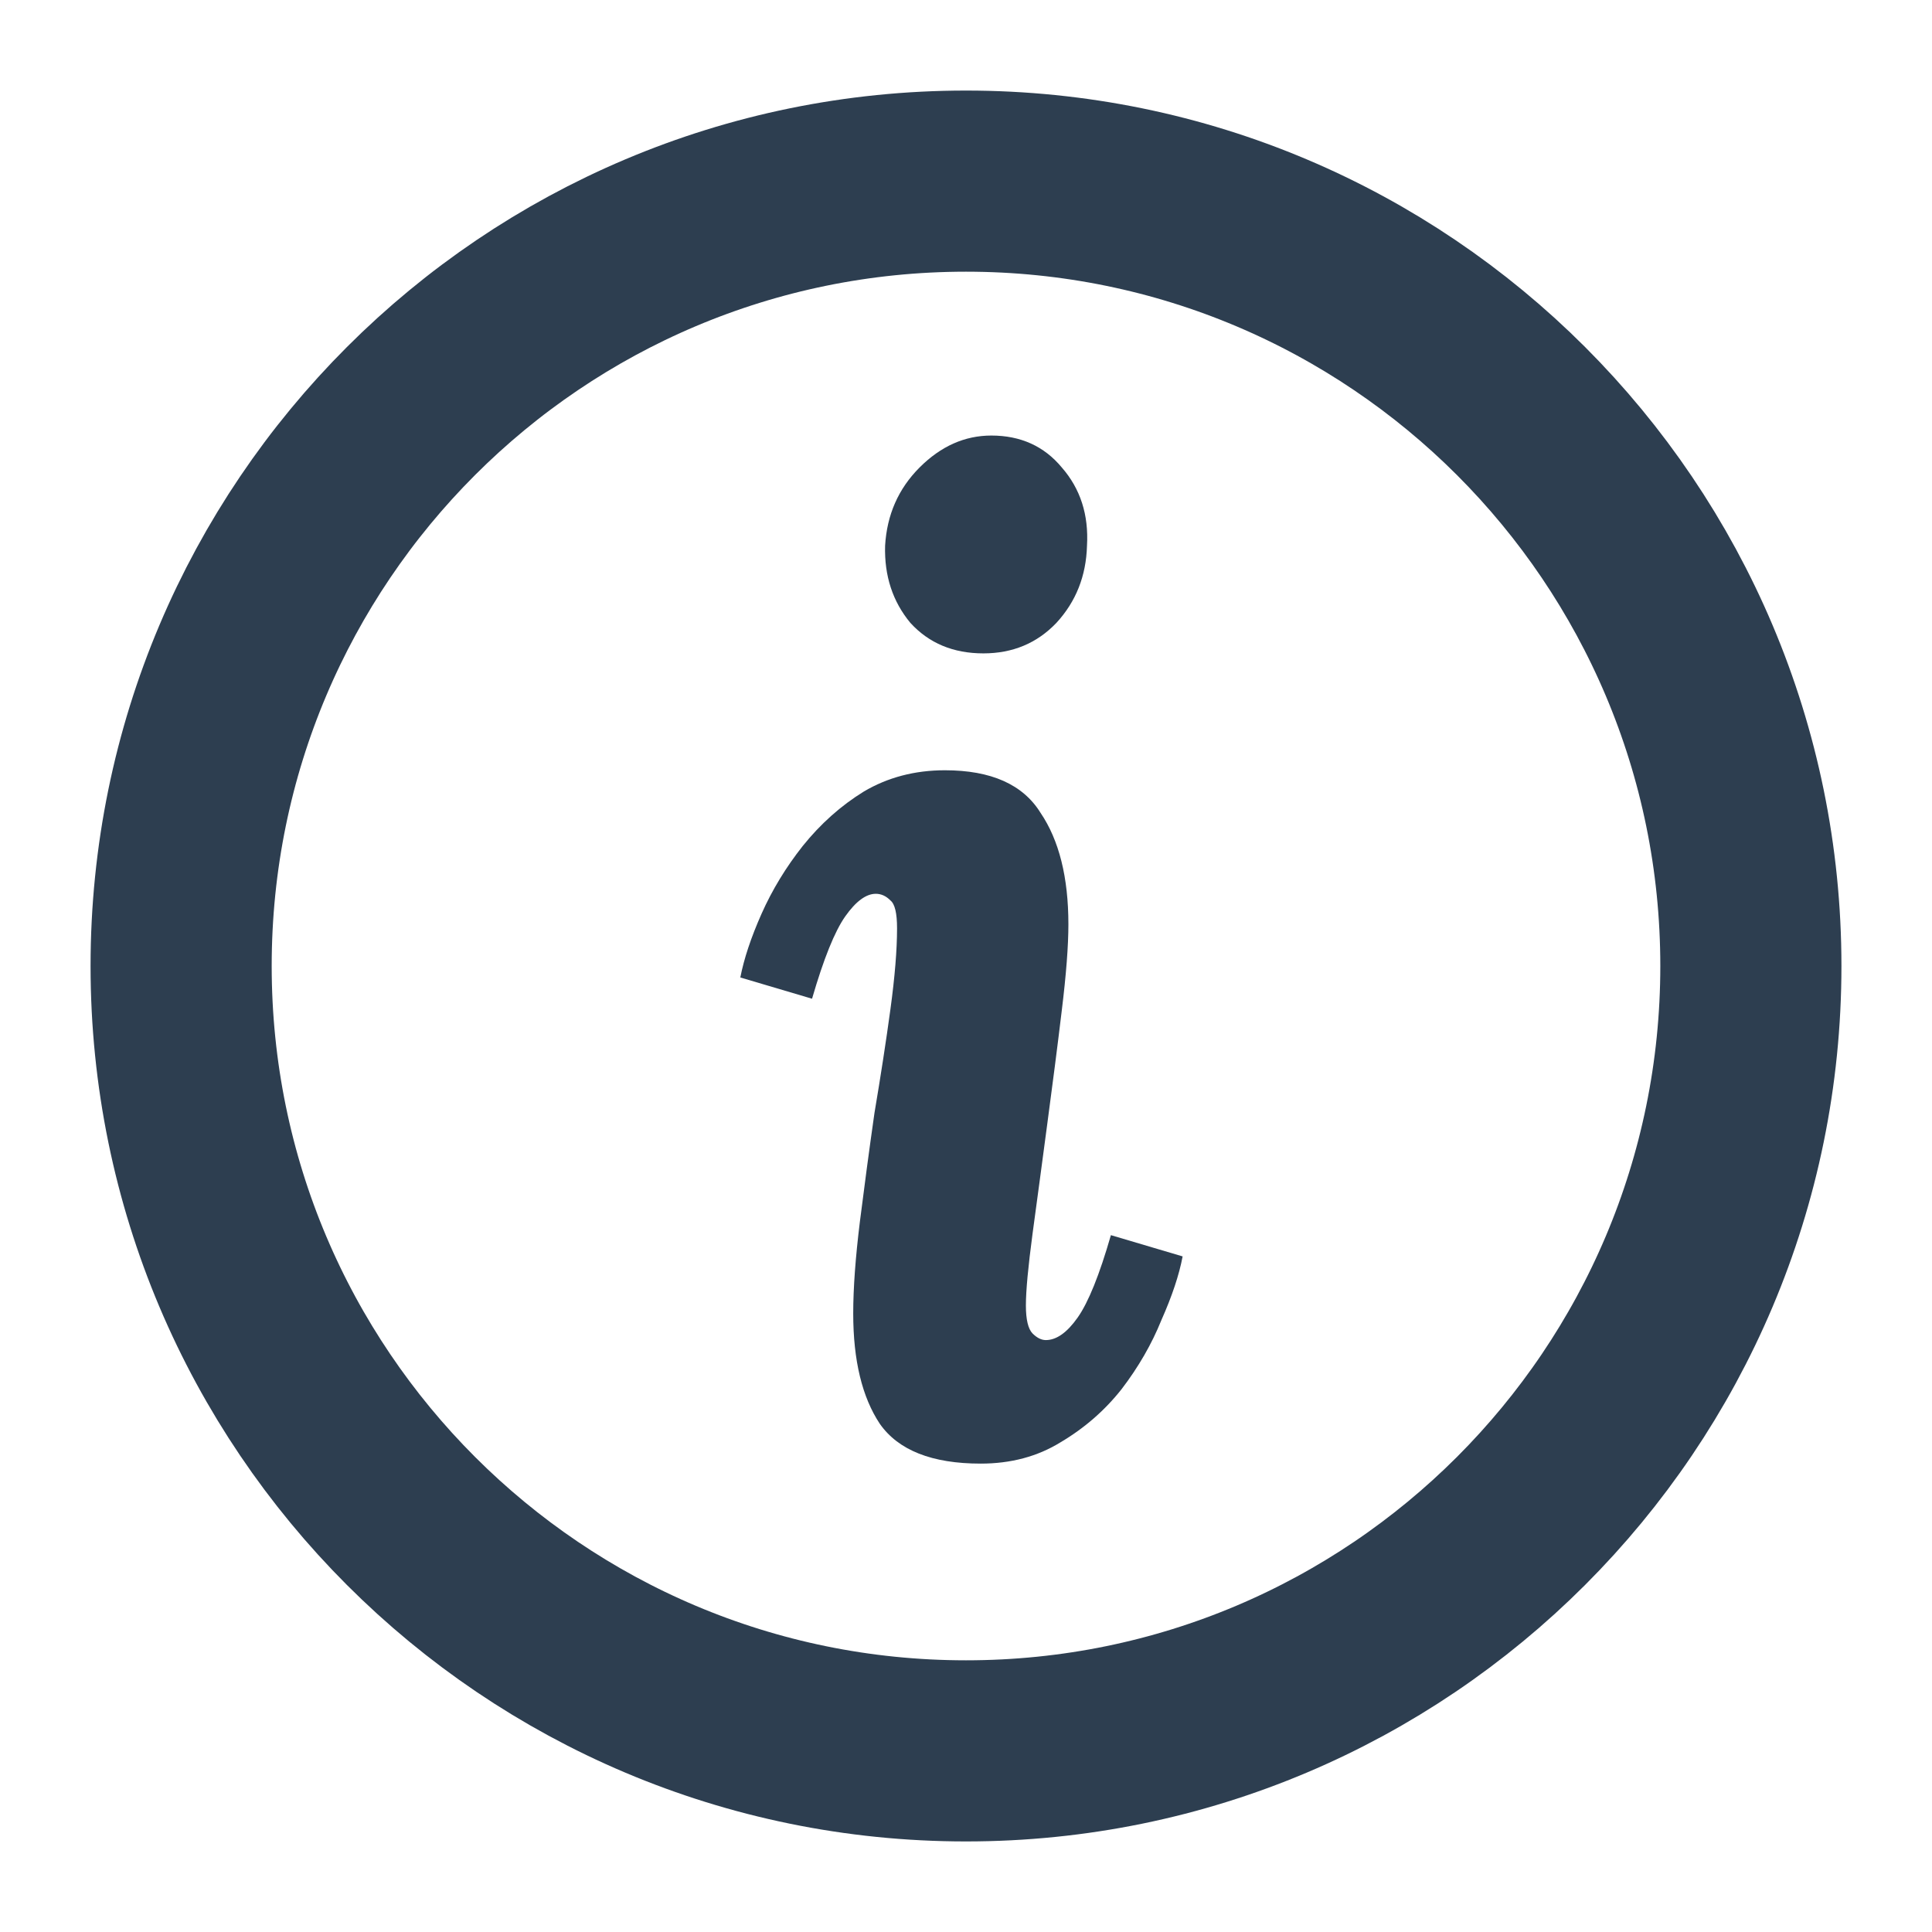
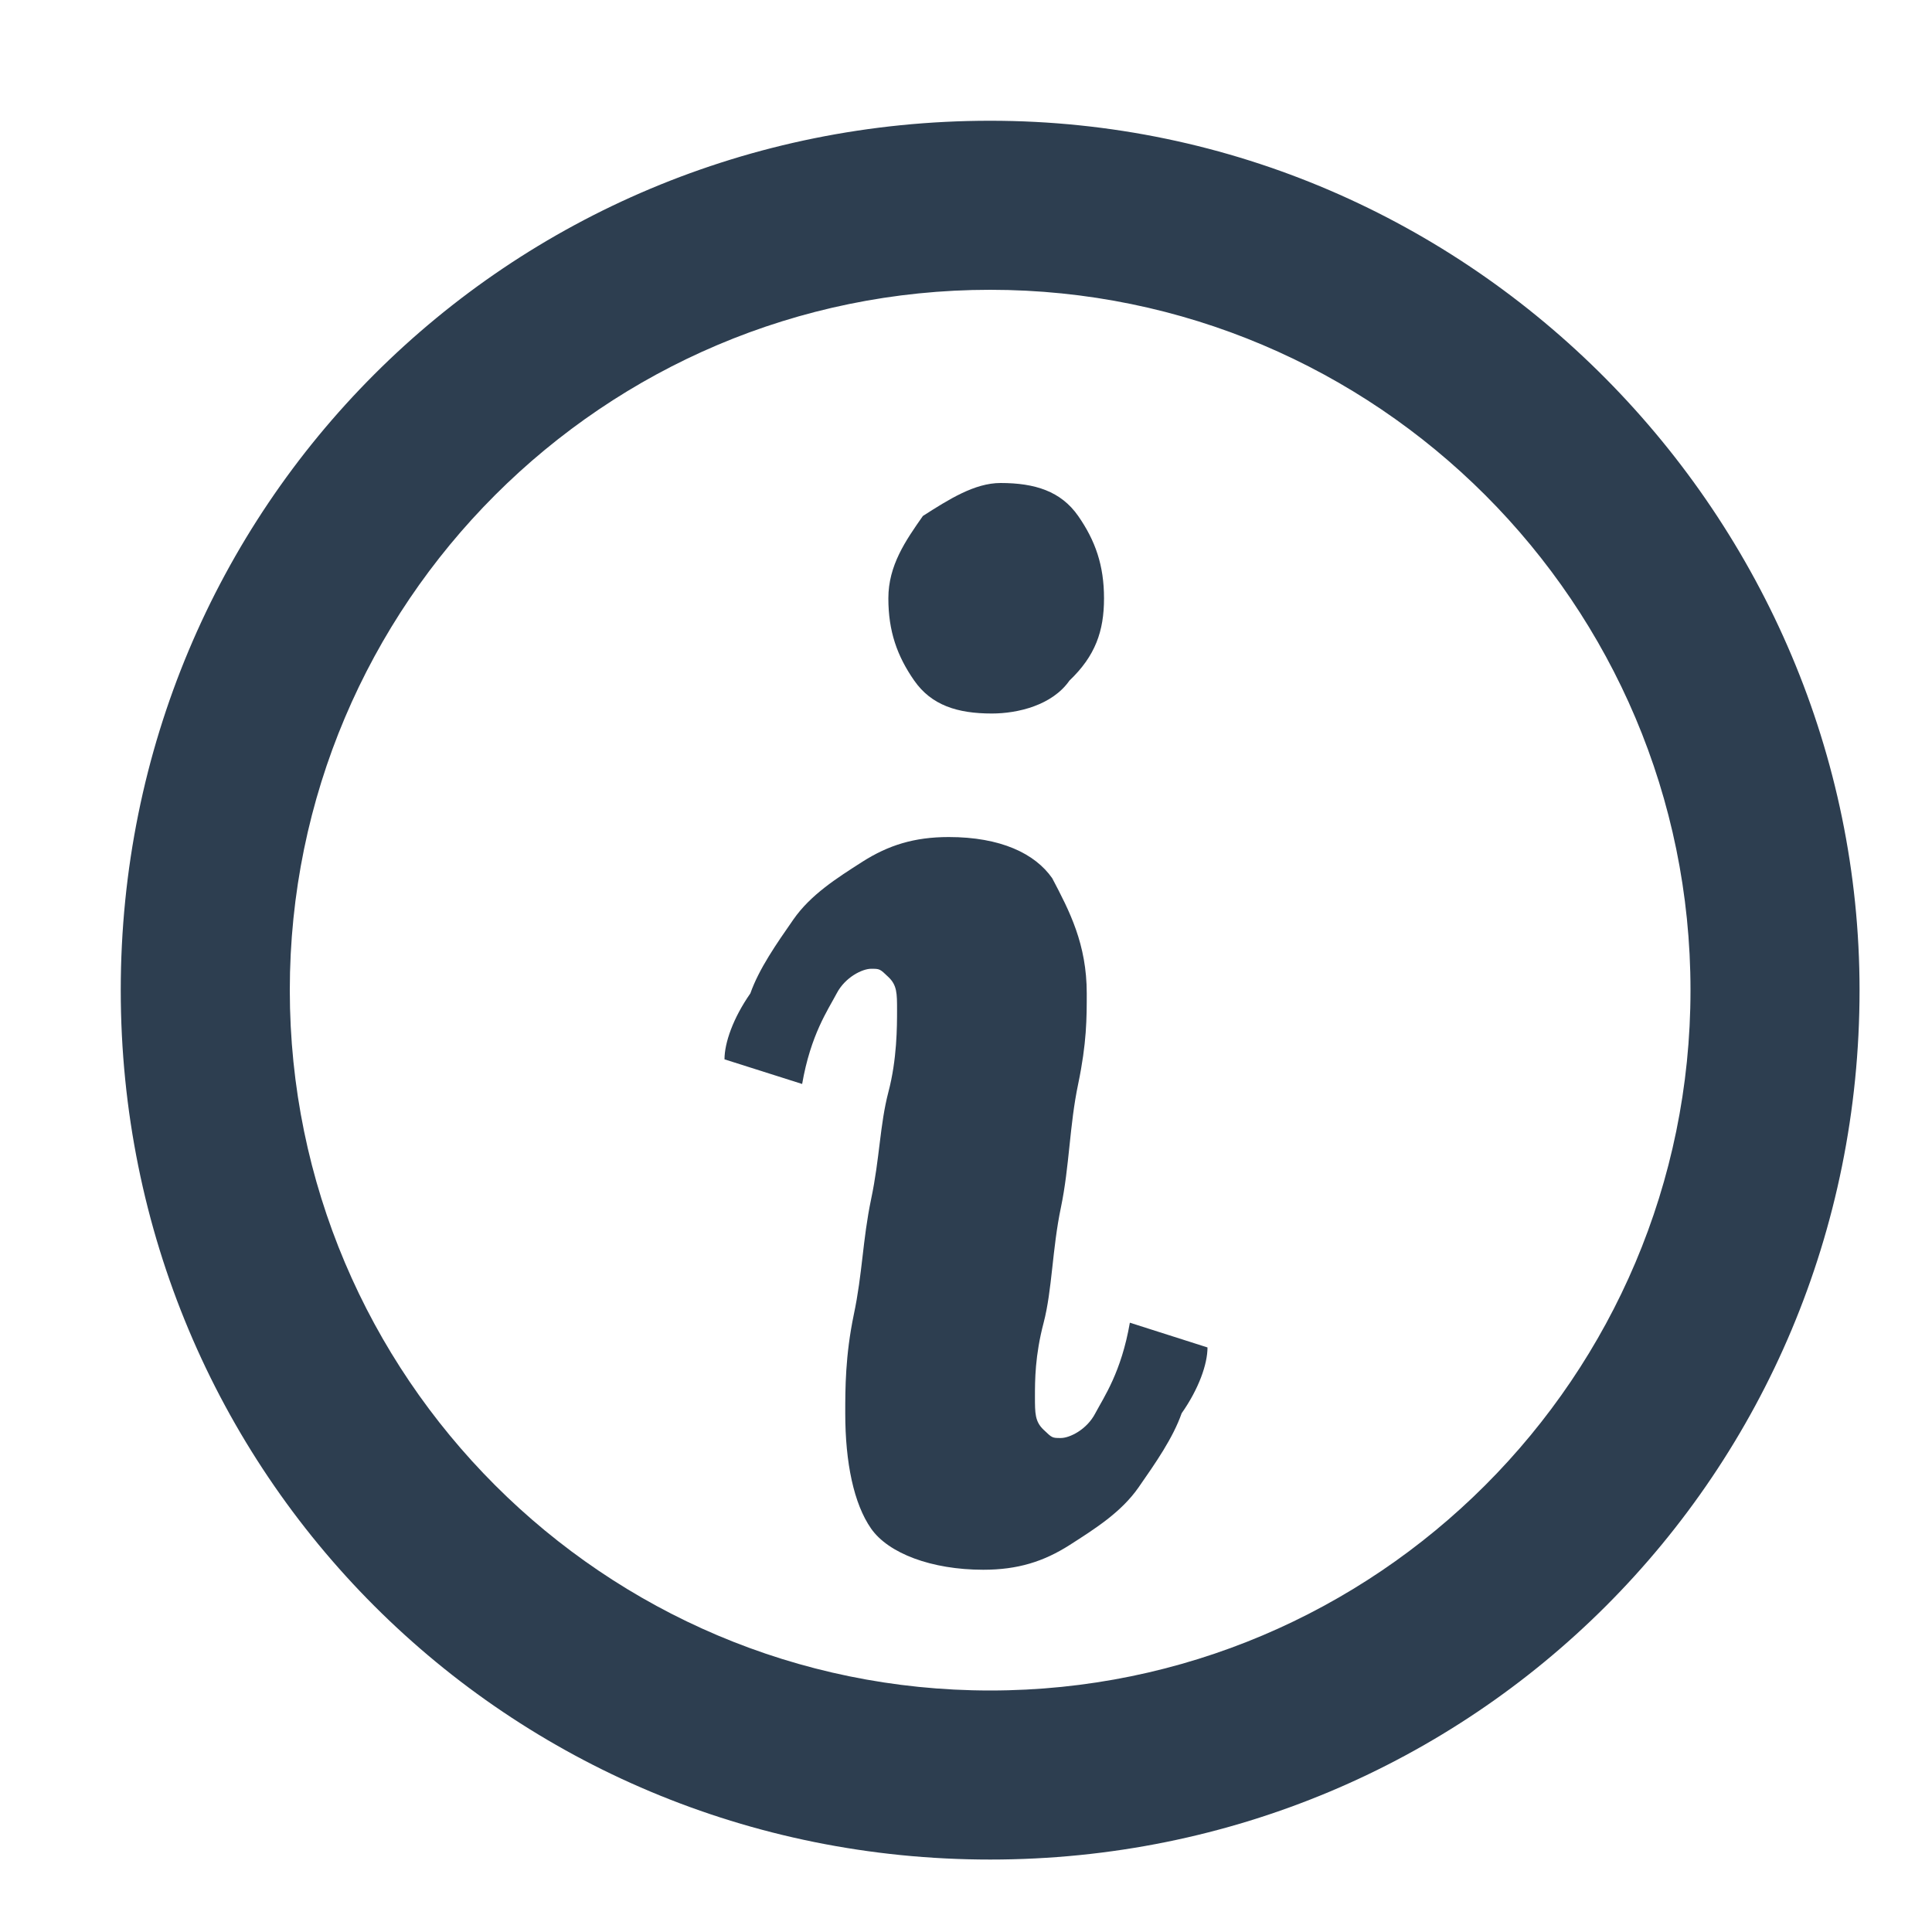
<svg xmlns="http://www.w3.org/2000/svg" width="16" height="16" viewBox="0 0 16 16" fill="none">
-   <circle cx="8" cy="8" r="6.5" stroke="#2D3E50" stroke-width="1.5" />
-   <path d="M8.21 3.607C8.452 3.607 8.647 3.695 8.793 3.871C8.947 4.047 9.017 4.263 9.002 4.52C8.995 4.769 8.911 4.982 8.749 5.158C8.588 5.327 8.386 5.411 8.144 5.411C7.895 5.411 7.693 5.327 7.539 5.158C7.393 4.982 7.323 4.769 7.33 4.52C7.345 4.263 7.44 4.047 7.616 3.871C7.792 3.695 7.99 3.607 8.21 3.607ZM7.825 6.379C8.207 6.379 8.471 6.496 8.617 6.731C8.771 6.958 8.848 7.266 8.848 7.655C8.848 7.831 8.83 8.069 8.793 8.37C8.757 8.671 8.716 8.986 8.672 9.316C8.628 9.646 8.588 9.947 8.551 10.218C8.515 10.489 8.496 10.687 8.496 10.812C8.496 10.929 8.515 11.006 8.551 11.043C8.588 11.08 8.625 11.098 8.661 11.098C8.749 11.098 8.837 11.036 8.925 10.911C9.013 10.786 9.105 10.559 9.2 10.229L9.794 10.405C9.765 10.559 9.706 10.735 9.618 10.933C9.538 11.131 9.428 11.322 9.288 11.505C9.149 11.681 8.98 11.828 8.782 11.945C8.592 12.062 8.372 12.121 8.122 12.121C7.719 12.121 7.44 12.011 7.286 11.791C7.14 11.571 7.066 11.267 7.066 10.878C7.066 10.665 7.085 10.412 7.121 10.119C7.158 9.826 7.198 9.525 7.242 9.217C7.294 8.909 7.338 8.623 7.374 8.359C7.411 8.088 7.429 7.864 7.429 7.688C7.429 7.563 7.411 7.486 7.374 7.457C7.338 7.42 7.297 7.402 7.253 7.402C7.173 7.402 7.088 7.464 7 7.589C6.912 7.714 6.821 7.941 6.725 8.271L6.131 8.095C6.161 7.941 6.219 7.765 6.307 7.567C6.395 7.369 6.509 7.182 6.648 7.006C6.795 6.823 6.964 6.672 7.154 6.555C7.352 6.438 7.576 6.379 7.825 6.379Z" fill="#2D3E50" />
+   <path d="M8.2 15.4C4.2 15.4 1 12.2 1 8.2C1 4.2 4.2 1 8.2 1C12.2 1 15.4 4.3 15.4 8.2C15.4 12.2 12.2 15.4 8.2 15.4ZM8.2 2.4C5 2.4 2.4 5 2.4 8.2C2.4 11.4 5 14 8.2 14C11.4 14 14 11.4 14 8.2C14 5 11.4 2.4 8.2 2.4Z" fill="#2D3E50" />
+   <path d="M8.286 4C8.571 4 8.786 4.068 8.929 4.273C9.071 4.477 9.143 4.682 9.143 4.955C9.143 5.227 9.071 5.432 8.857 5.636C8.714 5.841 8.429 5.909 8.214 5.909C7.929 5.909 7.714 5.841 7.571 5.636C7.429 5.432 7.357 5.227 7.357 4.955C7.357 4.682 7.5 4.477 7.643 4.273C7.857 4.136 8.071 4 8.286 4ZM7.857 6.932C8.286 6.932 8.571 7.068 8.714 7.273C8.857 7.545 9 7.818 9 8.227C9 8.432 9 8.636 8.929 8.977C8.857 9.318 8.857 9.659 8.786 10C8.714 10.341 8.714 10.682 8.643 10.954C8.571 11.227 8.571 11.432 8.571 11.568C8.571 11.704 8.571 11.773 8.643 11.841C8.714 11.909 8.714 11.909 8.786 11.909C8.857 11.909 9 11.841 9.071 11.704C9.143 11.568 9.286 11.364 9.357 10.954L10 11.159C10 11.296 9.929 11.5 9.786 11.704C9.714 11.909 9.571 12.114 9.429 12.318C9.286 12.523 9.071 12.659 8.857 12.796C8.643 12.932 8.429 13 8.143 13C7.714 13 7.357 12.864 7.214 12.659C7.071 12.454 7 12.114 7 11.704C7 11.5 7 11.227 7.071 10.886C7.143 10.546 7.143 10.273 7.214 9.932C7.286 9.591 7.286 9.318 7.357 9.045C7.429 8.773 7.429 8.5 7.429 8.364C7.429 8.227 7.429 8.159 7.357 8.091C7.286 8.023 7.286 8.023 7.214 8.023C7.143 8.023 7 8.091 6.929 8.227C6.857 8.364 6.714 8.568 6.643 8.977L6 8.773C6 8.636 6.071 8.432 6.214 8.227C6.286 8.023 6.429 7.818 6.571 7.614C6.714 7.409 6.929 7.273 7.143 7.136C7.357 7 7.571 6.932 7.857 6.932Z" fill="#2D3E50" />
</svg>
